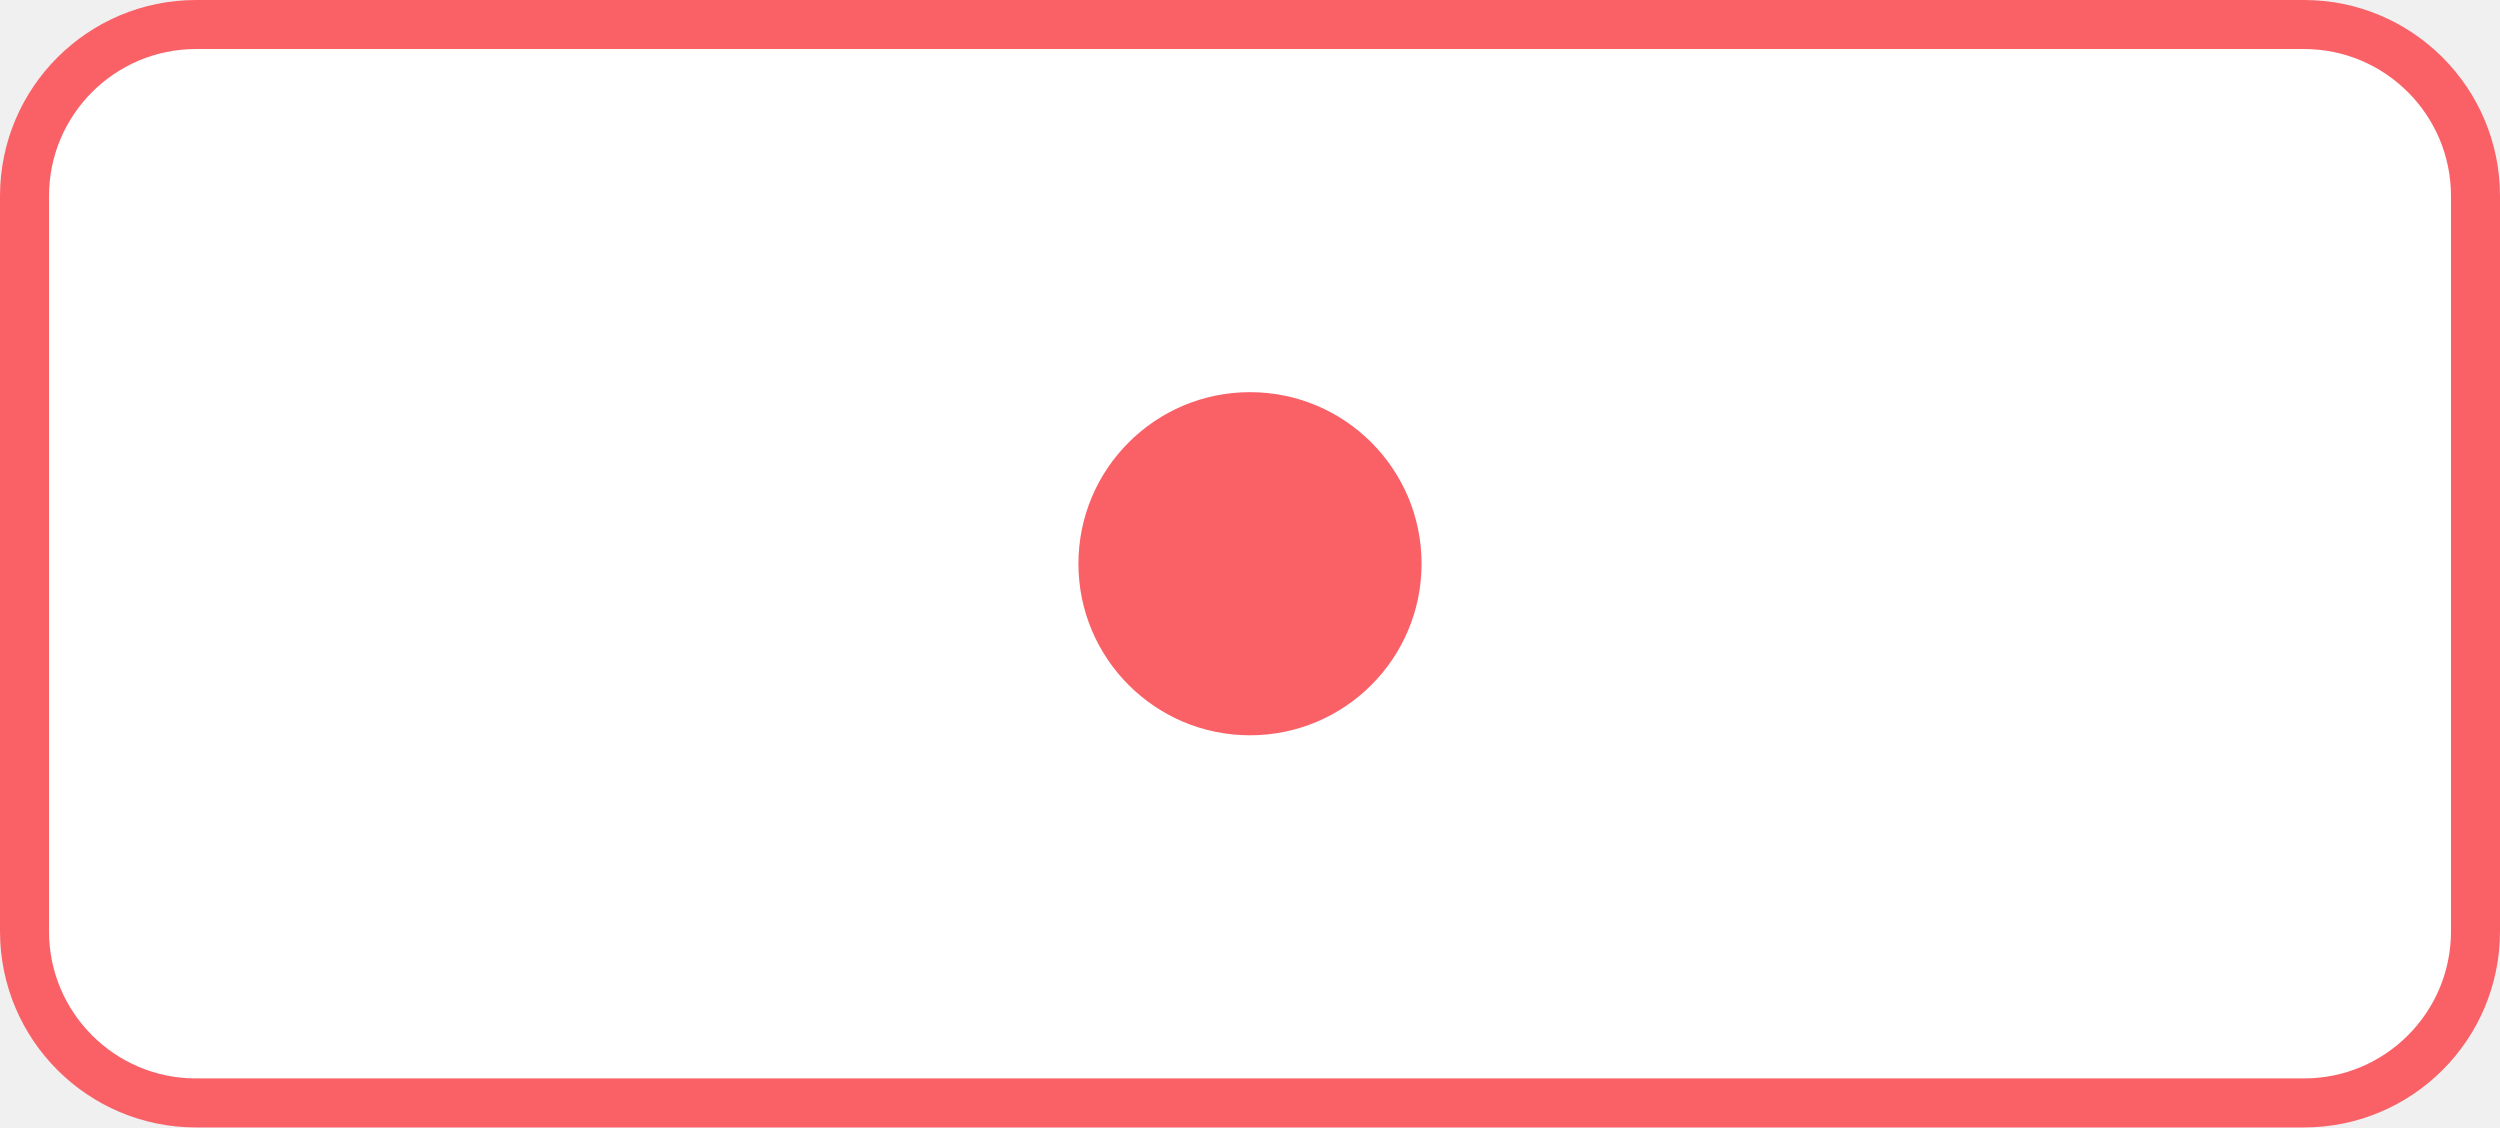
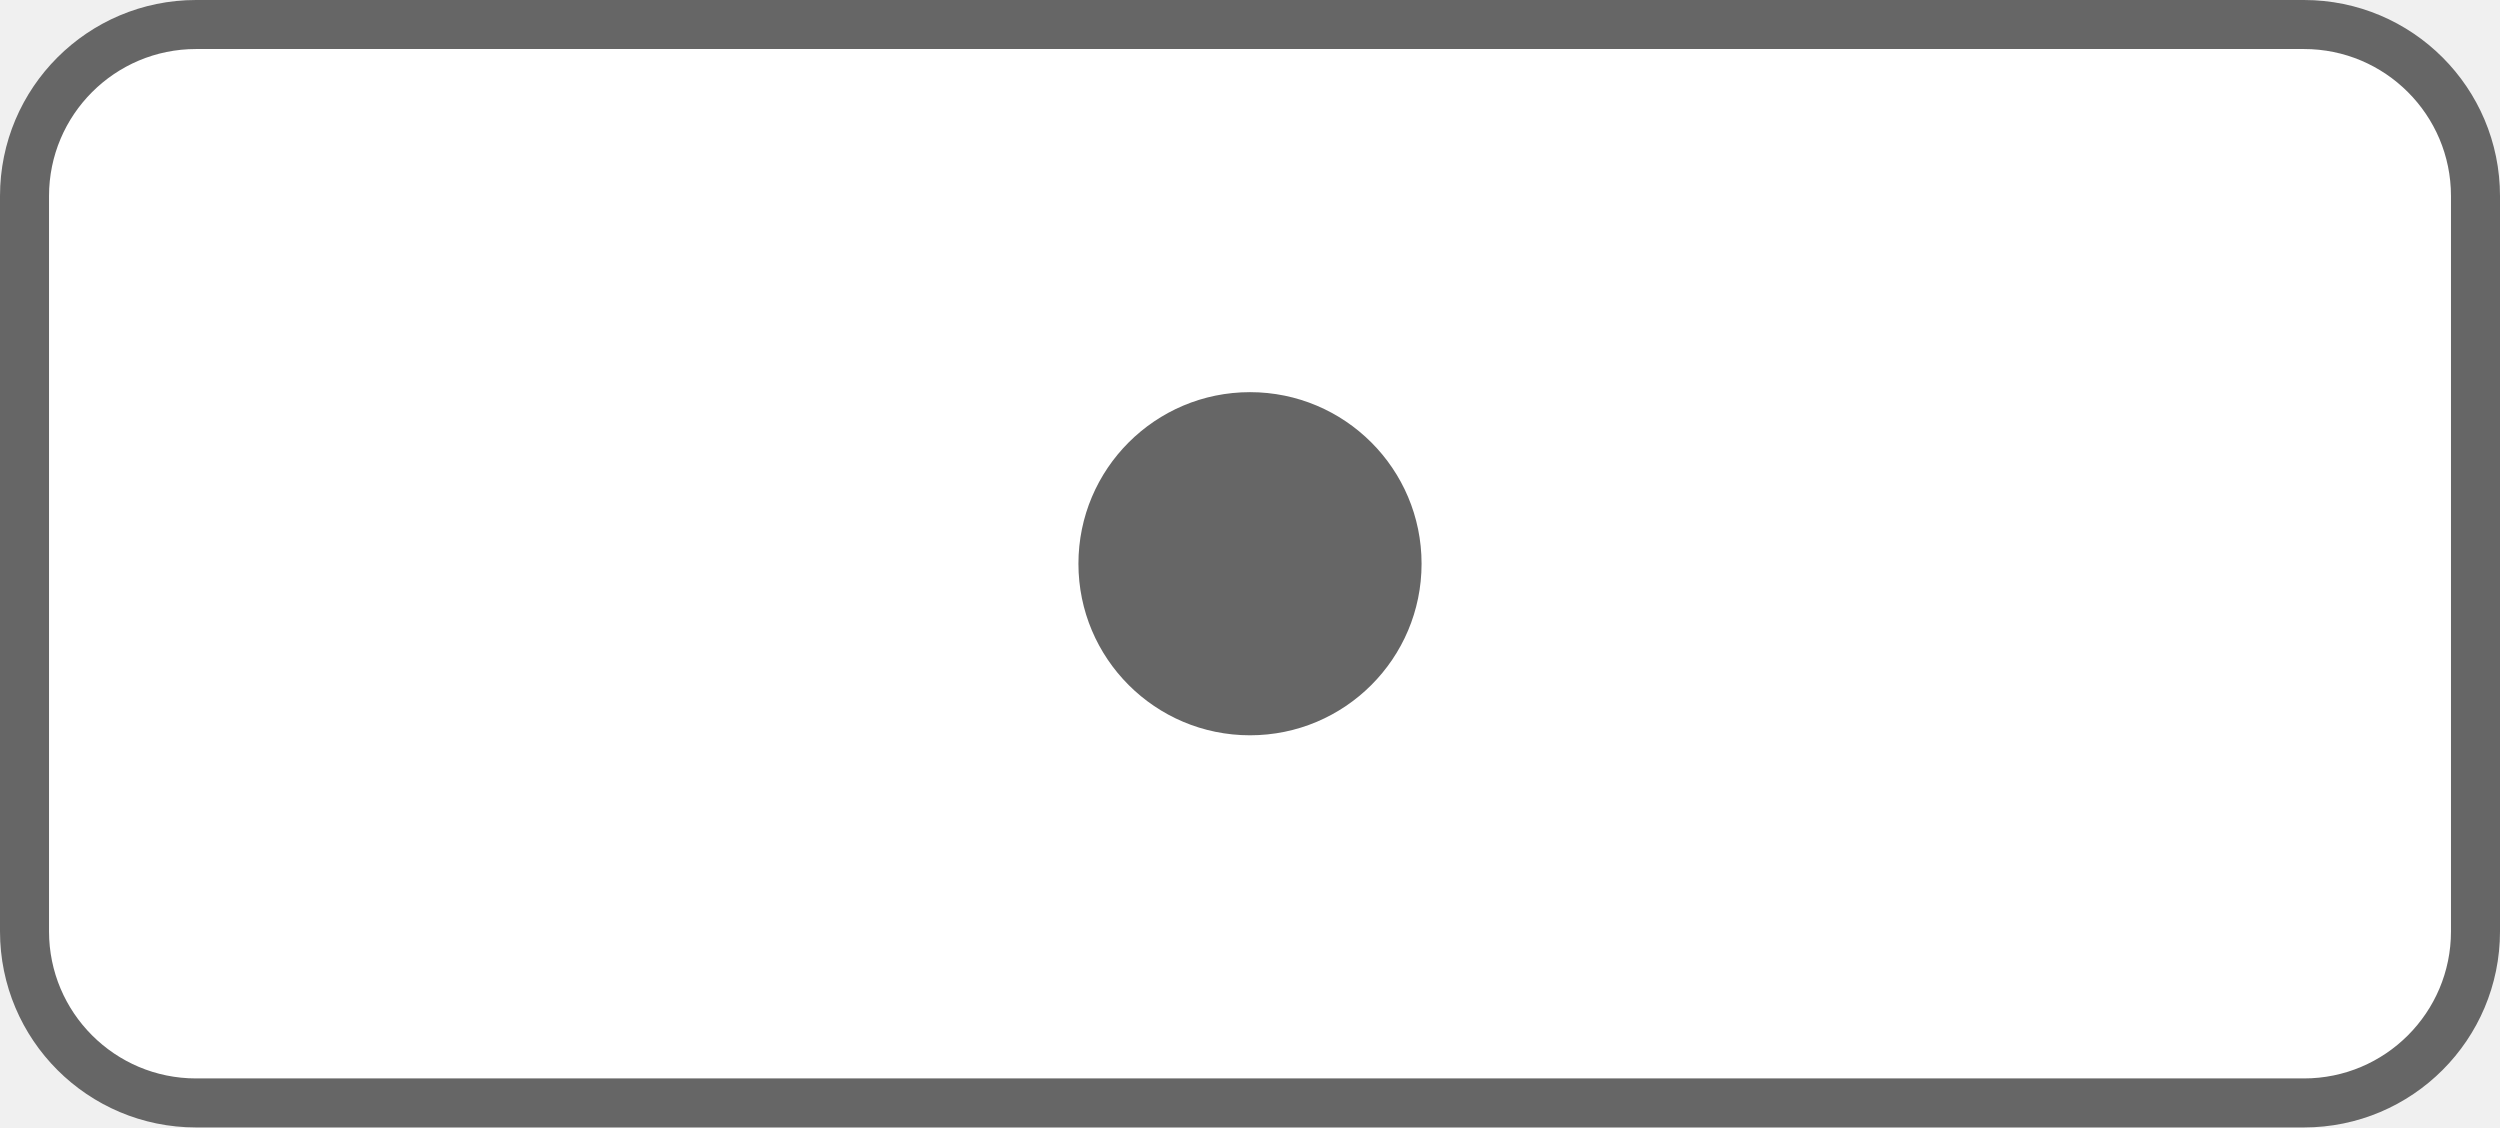
<svg xmlns="http://www.w3.org/2000/svg" width="51" height="23" viewBox="0 0 51 23" fill="none">
-   <rect x="0.5" y="0.5" width="50" height="22" rx="3.5" fill="white" stroke="#F96167" />
-   <circle cx="25.5" cy="11.5" r="3.5" fill="#F96167" />
+   <rect x="0.5" y="0.5" width="50" height="22" rx="3.5" fill="white" stroke="#666666" />
+   <circle cx="25.5" cy="11.5" r="3.5" fill="#666666" />
</svg>
